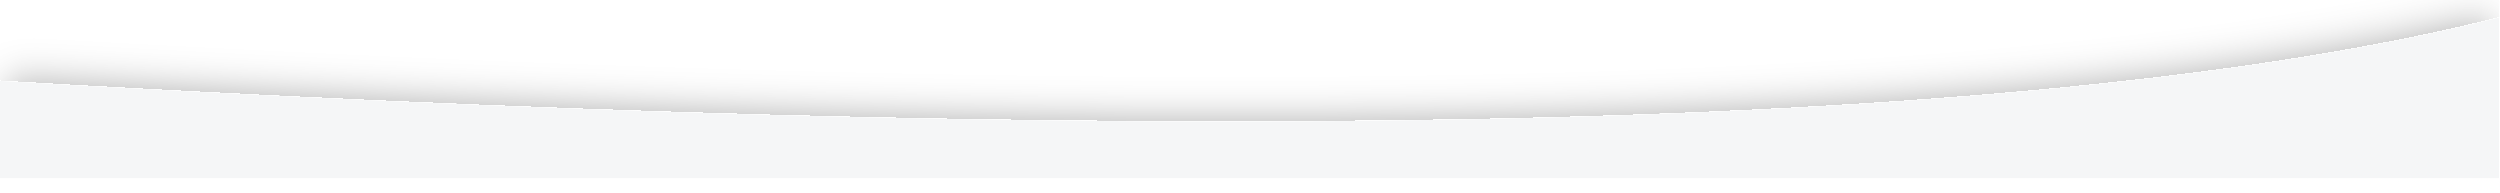
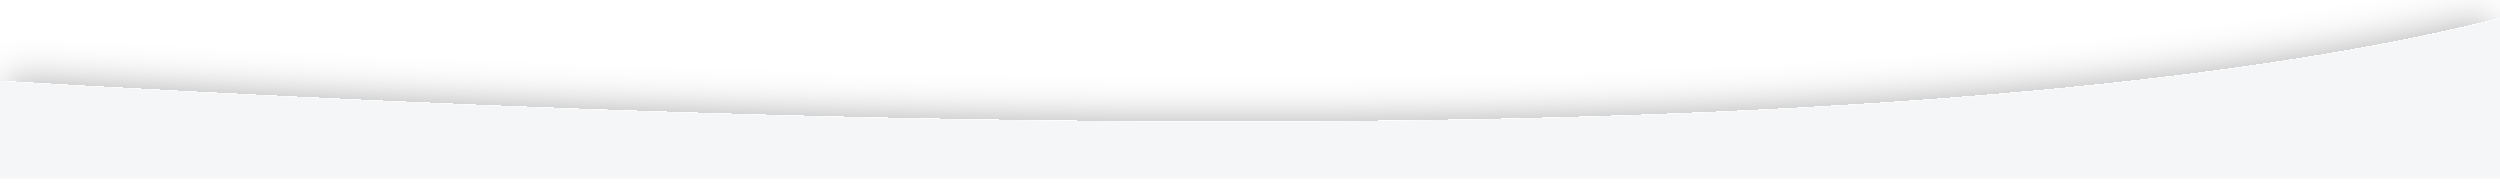
- <svg xmlns="http://www.w3.org/2000/svg" viewBox="0 0 1853 143" fill="none">
-   <mask id="mask0_78_7244" style="mask-type:alpha" maskUnits="userSpaceOnUse" x="-18" y="0" width="1871" height="132">
-     <rect x="-17.401" width="1869.78" height="132" fill="#D9D9D9" />
+ <svg xmlns="http://www.w3.org/2000/svg" viewBox="0 0 1850 143" fill="none">
+   <mask id="mask0_78_7244" style="mask-type:alpha" maskUnits="userSpaceOnUse" x="-18" y="0" width="1870" height="132">
+     <rect x="-17.401" width="1870" height="132" fill="#D9D9D9" />
  </mask>
  <g mask="url(#mask0_78_7244)">
    <g filter="url(#filter0_d_78_7244)">
      <path d="M-17.401 59C811.491 108.256 1494.89 103.5 1852.38 13V143H-17.401V59Z" fill="#F5F6F7" />
    </g>
  </g>
  <defs>
    <filter id="filter0_d_78_7244" x="-50.801" y="-16.4" width="1936.58" height="196.8" filterUnits="userSpaceOnUse" color-interpolation-filters="sRGB">
      <feFlood flood-opacity="0" result="BackgroundImageFix" />
      <feColorMatrix in="SourceAlpha" type="matrix" values="0 0 0 0 0 0 0 0 0 0 0 0 0 0 0 0 0 0 127 0" result="hardAlpha" />
      <feOffset dy="4" />
      <feGaussianBlur stdDeviation="16.7" />
      <feComposite in2="hardAlpha" operator="out" />
      <feColorMatrix type="matrix" values="0 0 0 0 0 0 0 0 0 0 0 0 0 0 0 0 0 0 0.4 0" />
      <feBlend mode="normal" in2="BackgroundImageFix" result="effect1_dropShadow_78_7244" />
      <feBlend mode="normal" in="SourceGraphic" in2="effect1_dropShadow_78_7244" result="shape" />
    </filter>
  </defs>
</svg>
